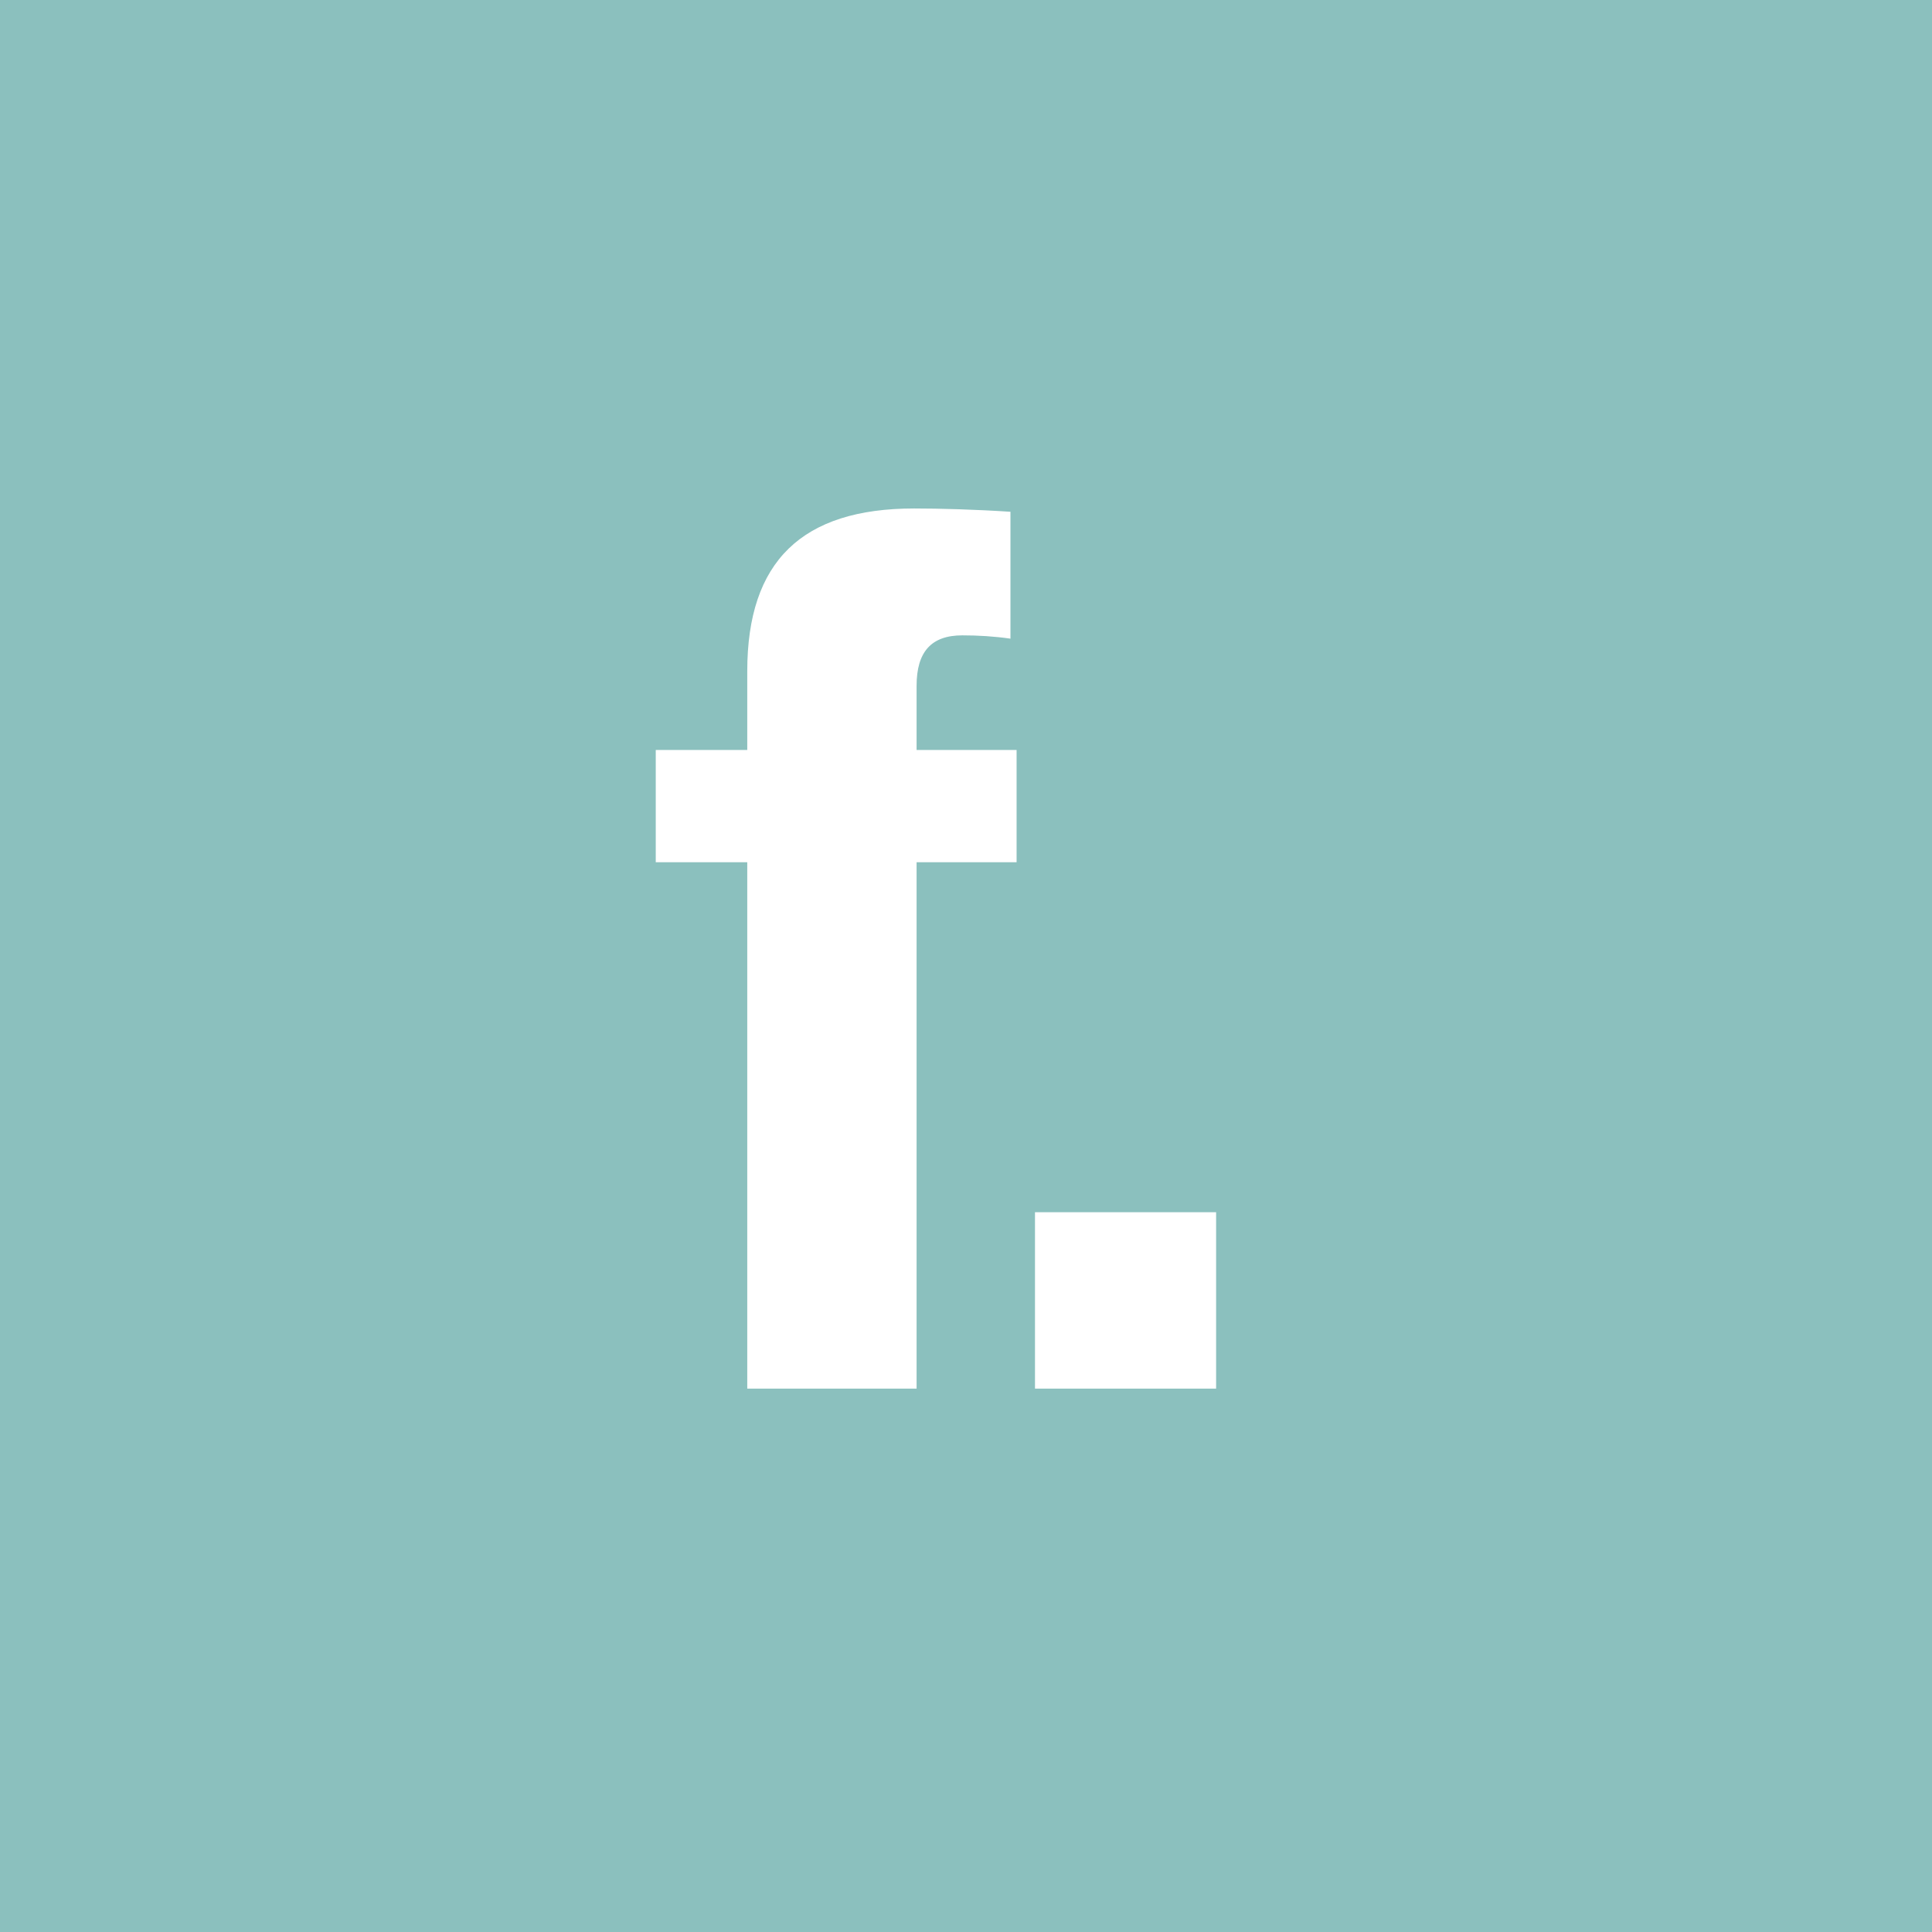
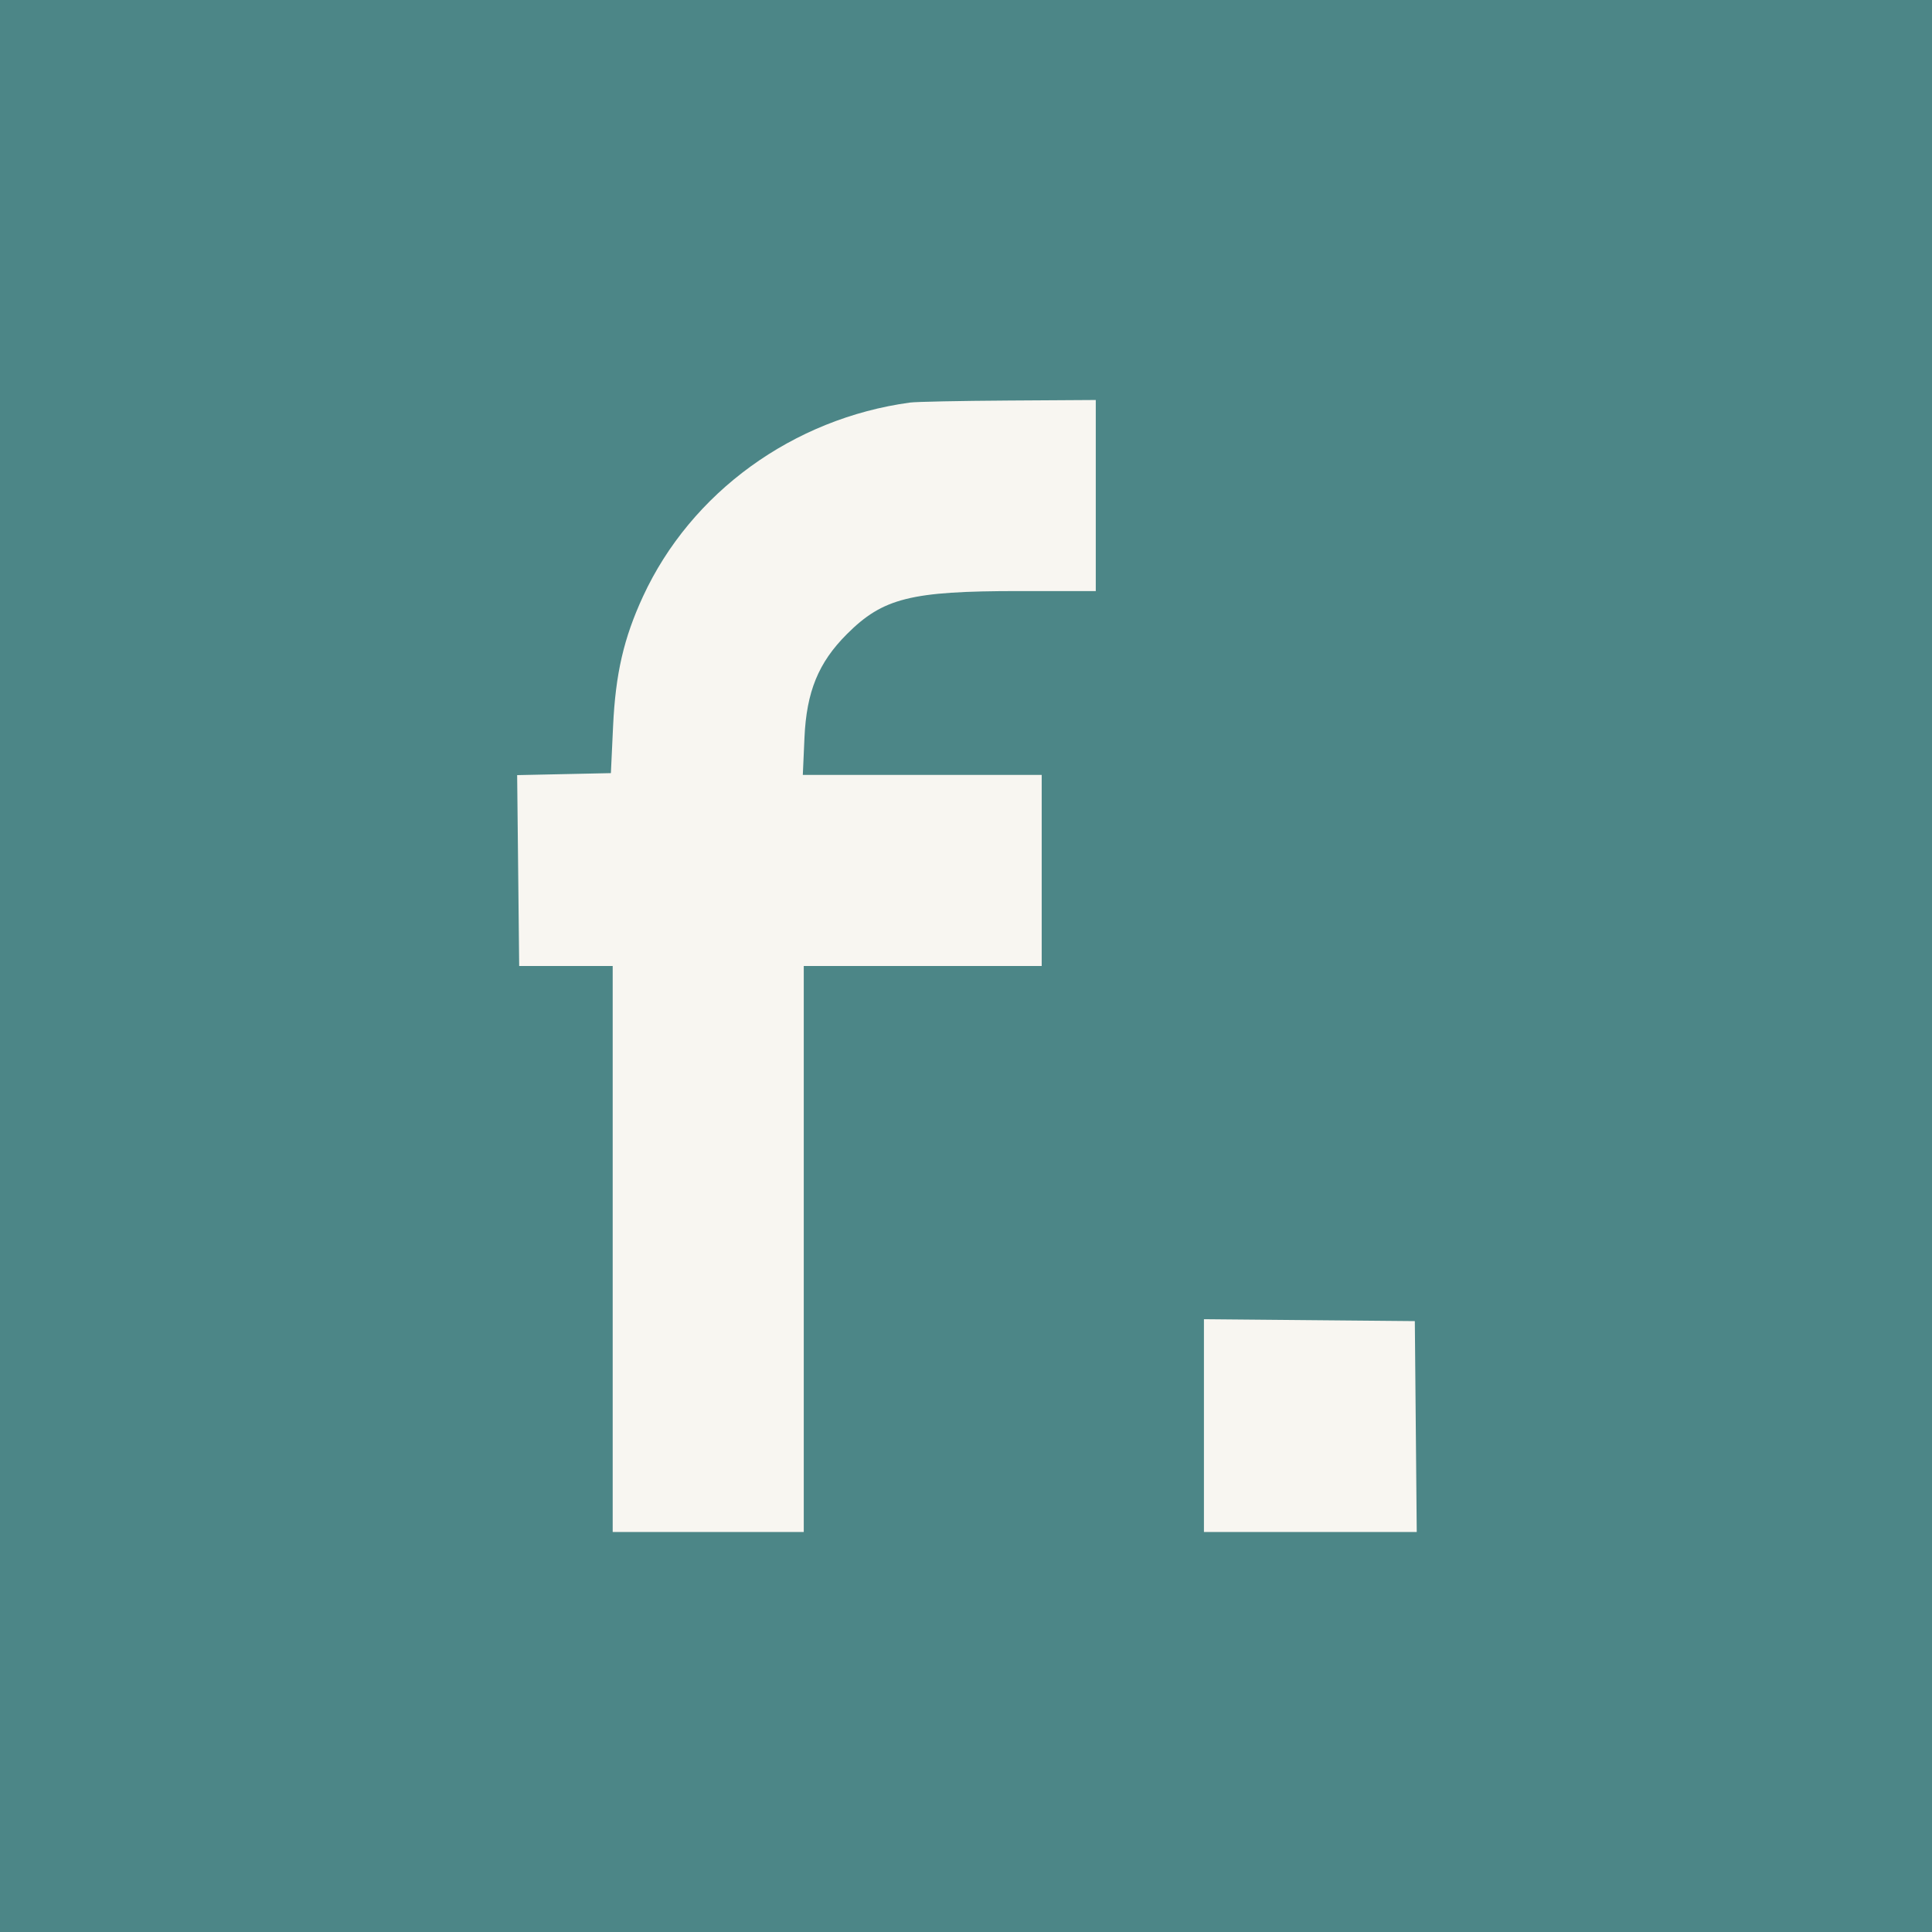
- <svg xmlns="http://www.w3.org/2000/svg" viewBox="0 0 64 64">
-   <rect width="64" height="64" fill="#8BC0BE" />
-   <text x="32" y="46" text-anchor="middle" font-family="Poppins, Helvetica, Arial, sans-serif" font-weight="600" font-size="40" letter-spacing="-2" fill="#FFFFFF">f.</text>
+ <svg xmlns="http://www.w3.org/2000/svg" viewBox="0 0 512 512">
+   <rect width="512" height="512" fill="#4C8687" />
+   <g fill="#F8F6F1" transform="translate(58.23 27.66) scale(0.9554)">
+     <path d="M 191.500 82.707 C 159.015 87.116, 130.739 107.640, 117.412 136.483 C 112.065 148.058, 109.791 157.919, 109.108 172.500 L 108.500 185.500 95.500 185.777 L 82.500 186.053 82.782 212.527 L 83.064 239 96.032 239 L 109 239 109 317.500 L 109 396 135.500 396 L 162 396 162 317.500 L 162 239 195 239 L 228 239 228 212.500 L 228 186 194.869 186 L 161.738 186 162.197 175.665 C 162.765 162.897, 166.065 154.840, 173.957 146.947 C 183.977 136.928, 191.671 135, 221.636 135 L 243 135 243 108.500 L 243 82 218.750 82.150 C 205.412 82.232, 193.150 82.483, 191.500 82.707" />
+     <path transform="translate(-593 0)" d="M 866 366.485 L 866 396 895.515 396 L 925.030 396 924.765 366.750 L 924.500 337.500 895.250 337.235 L 866 336.970 866 366.485" />
+   </g>
</svg>
